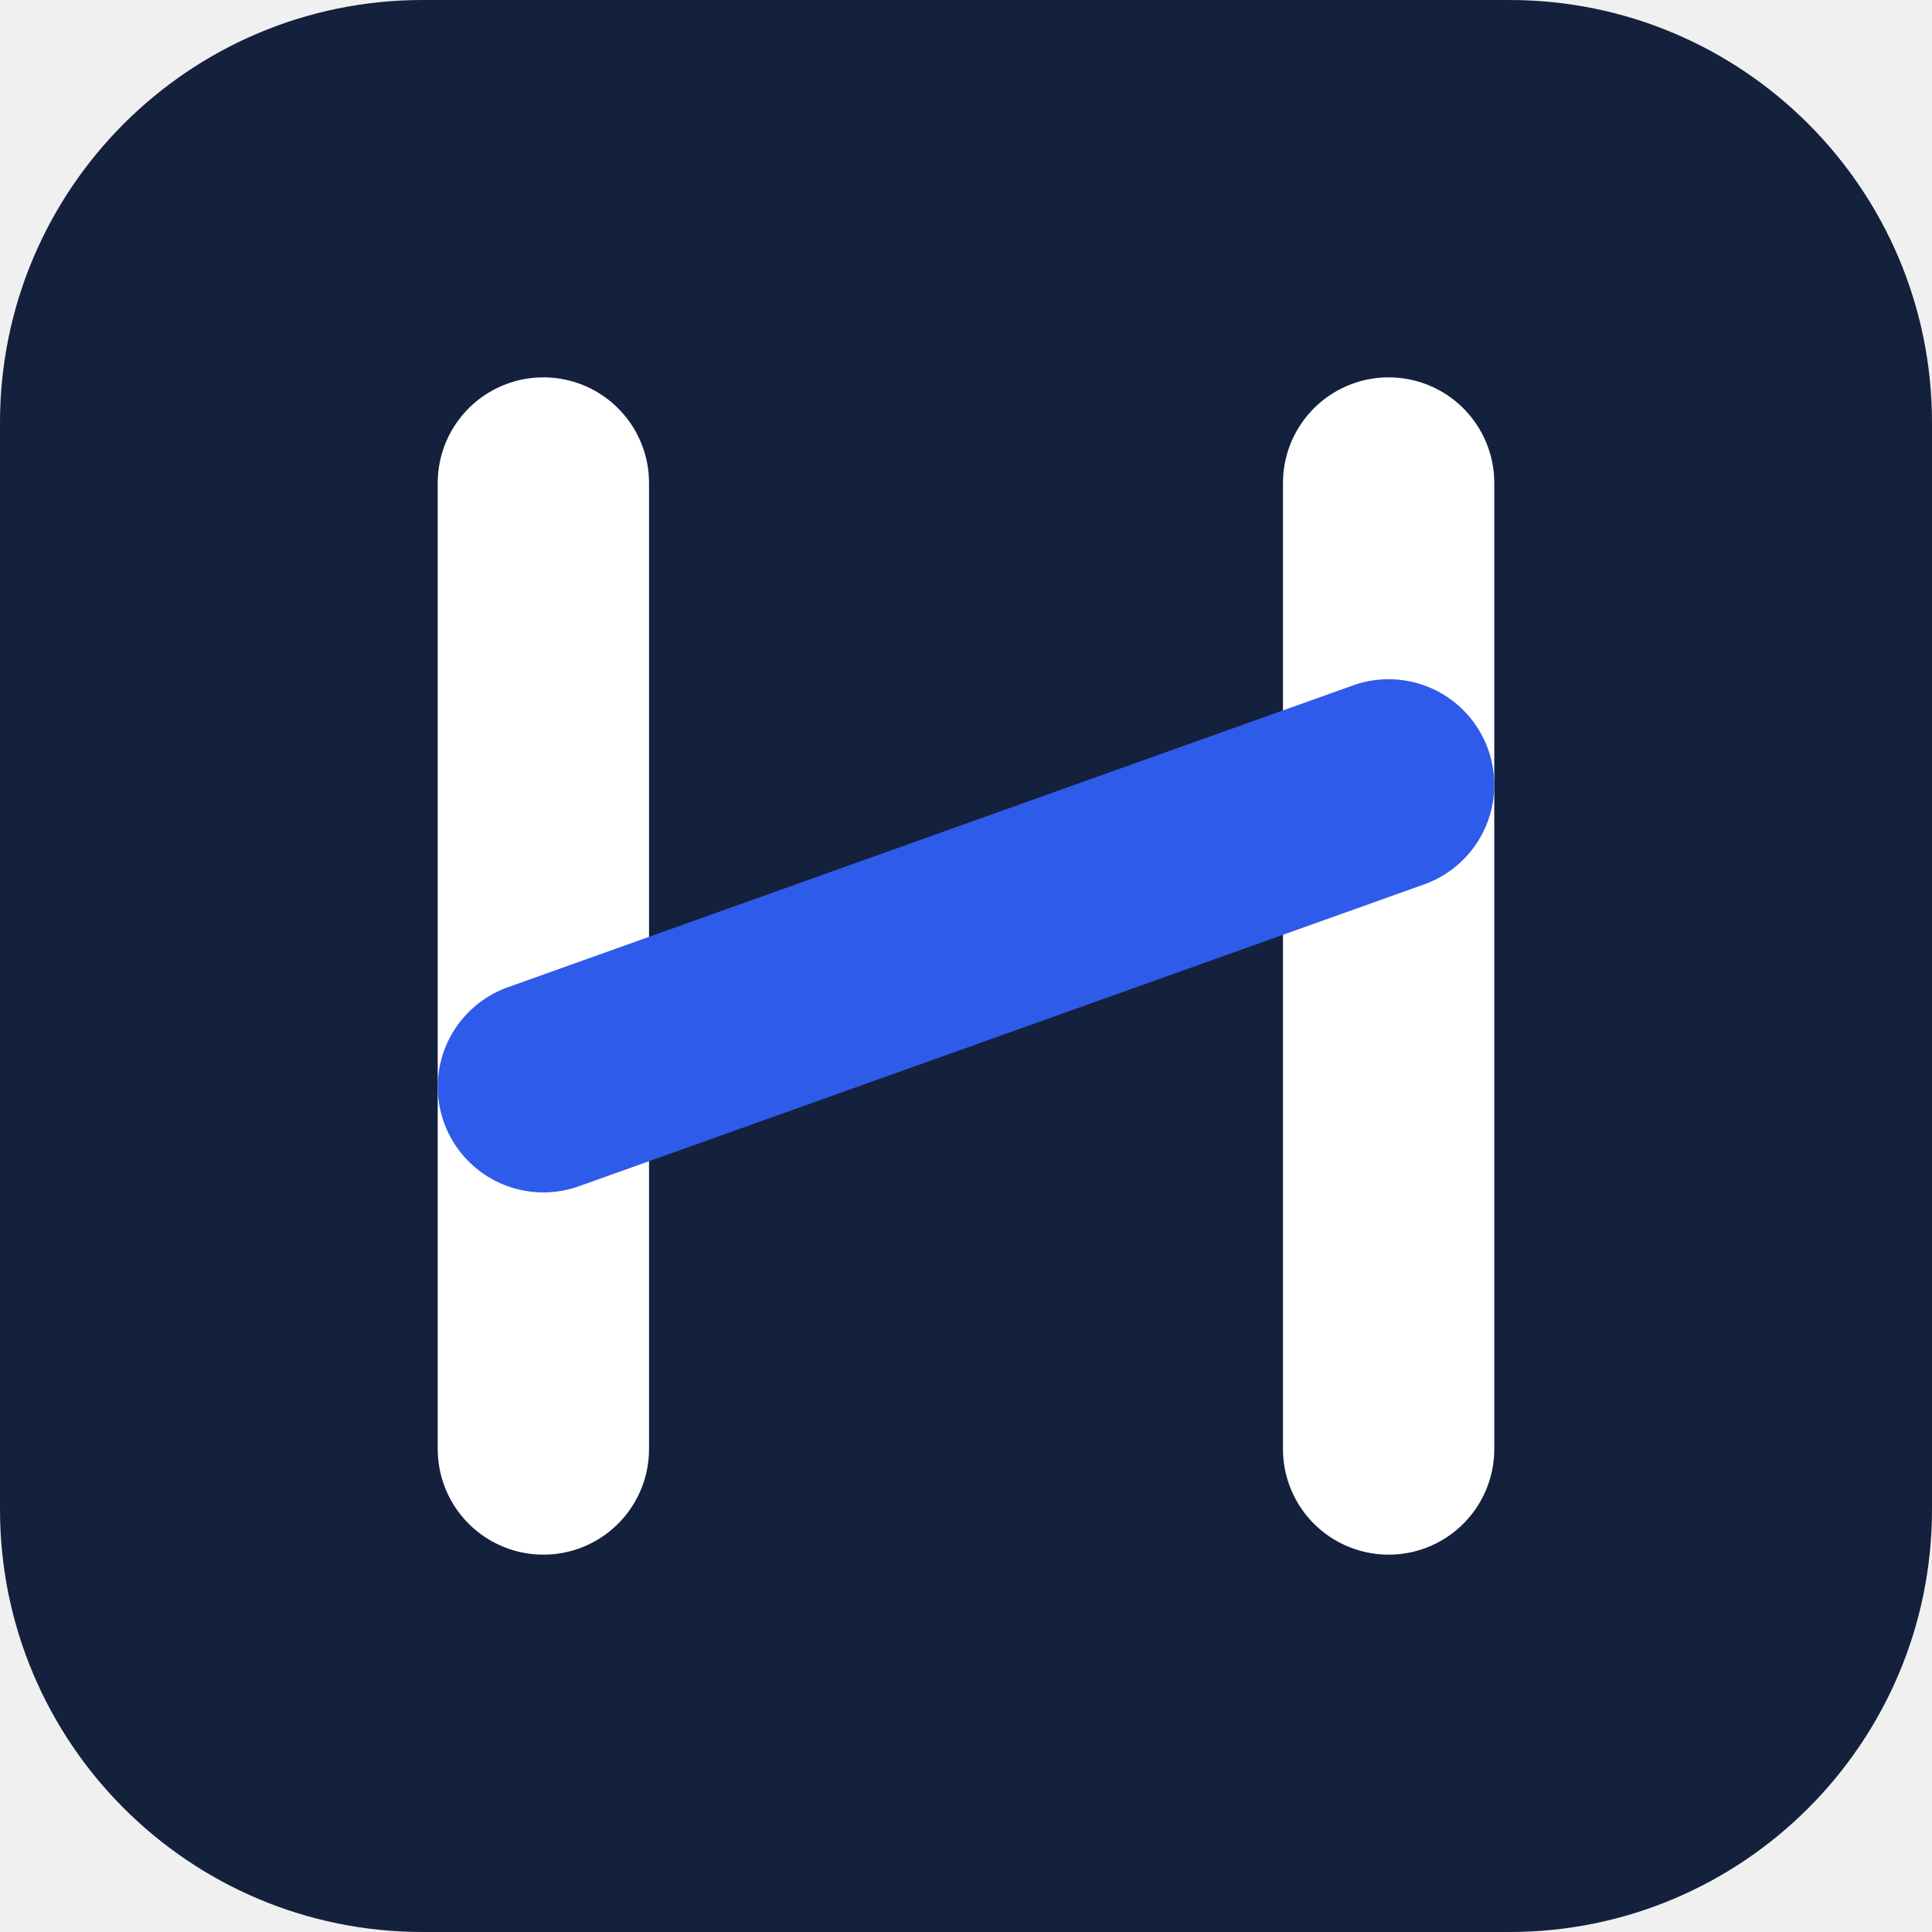
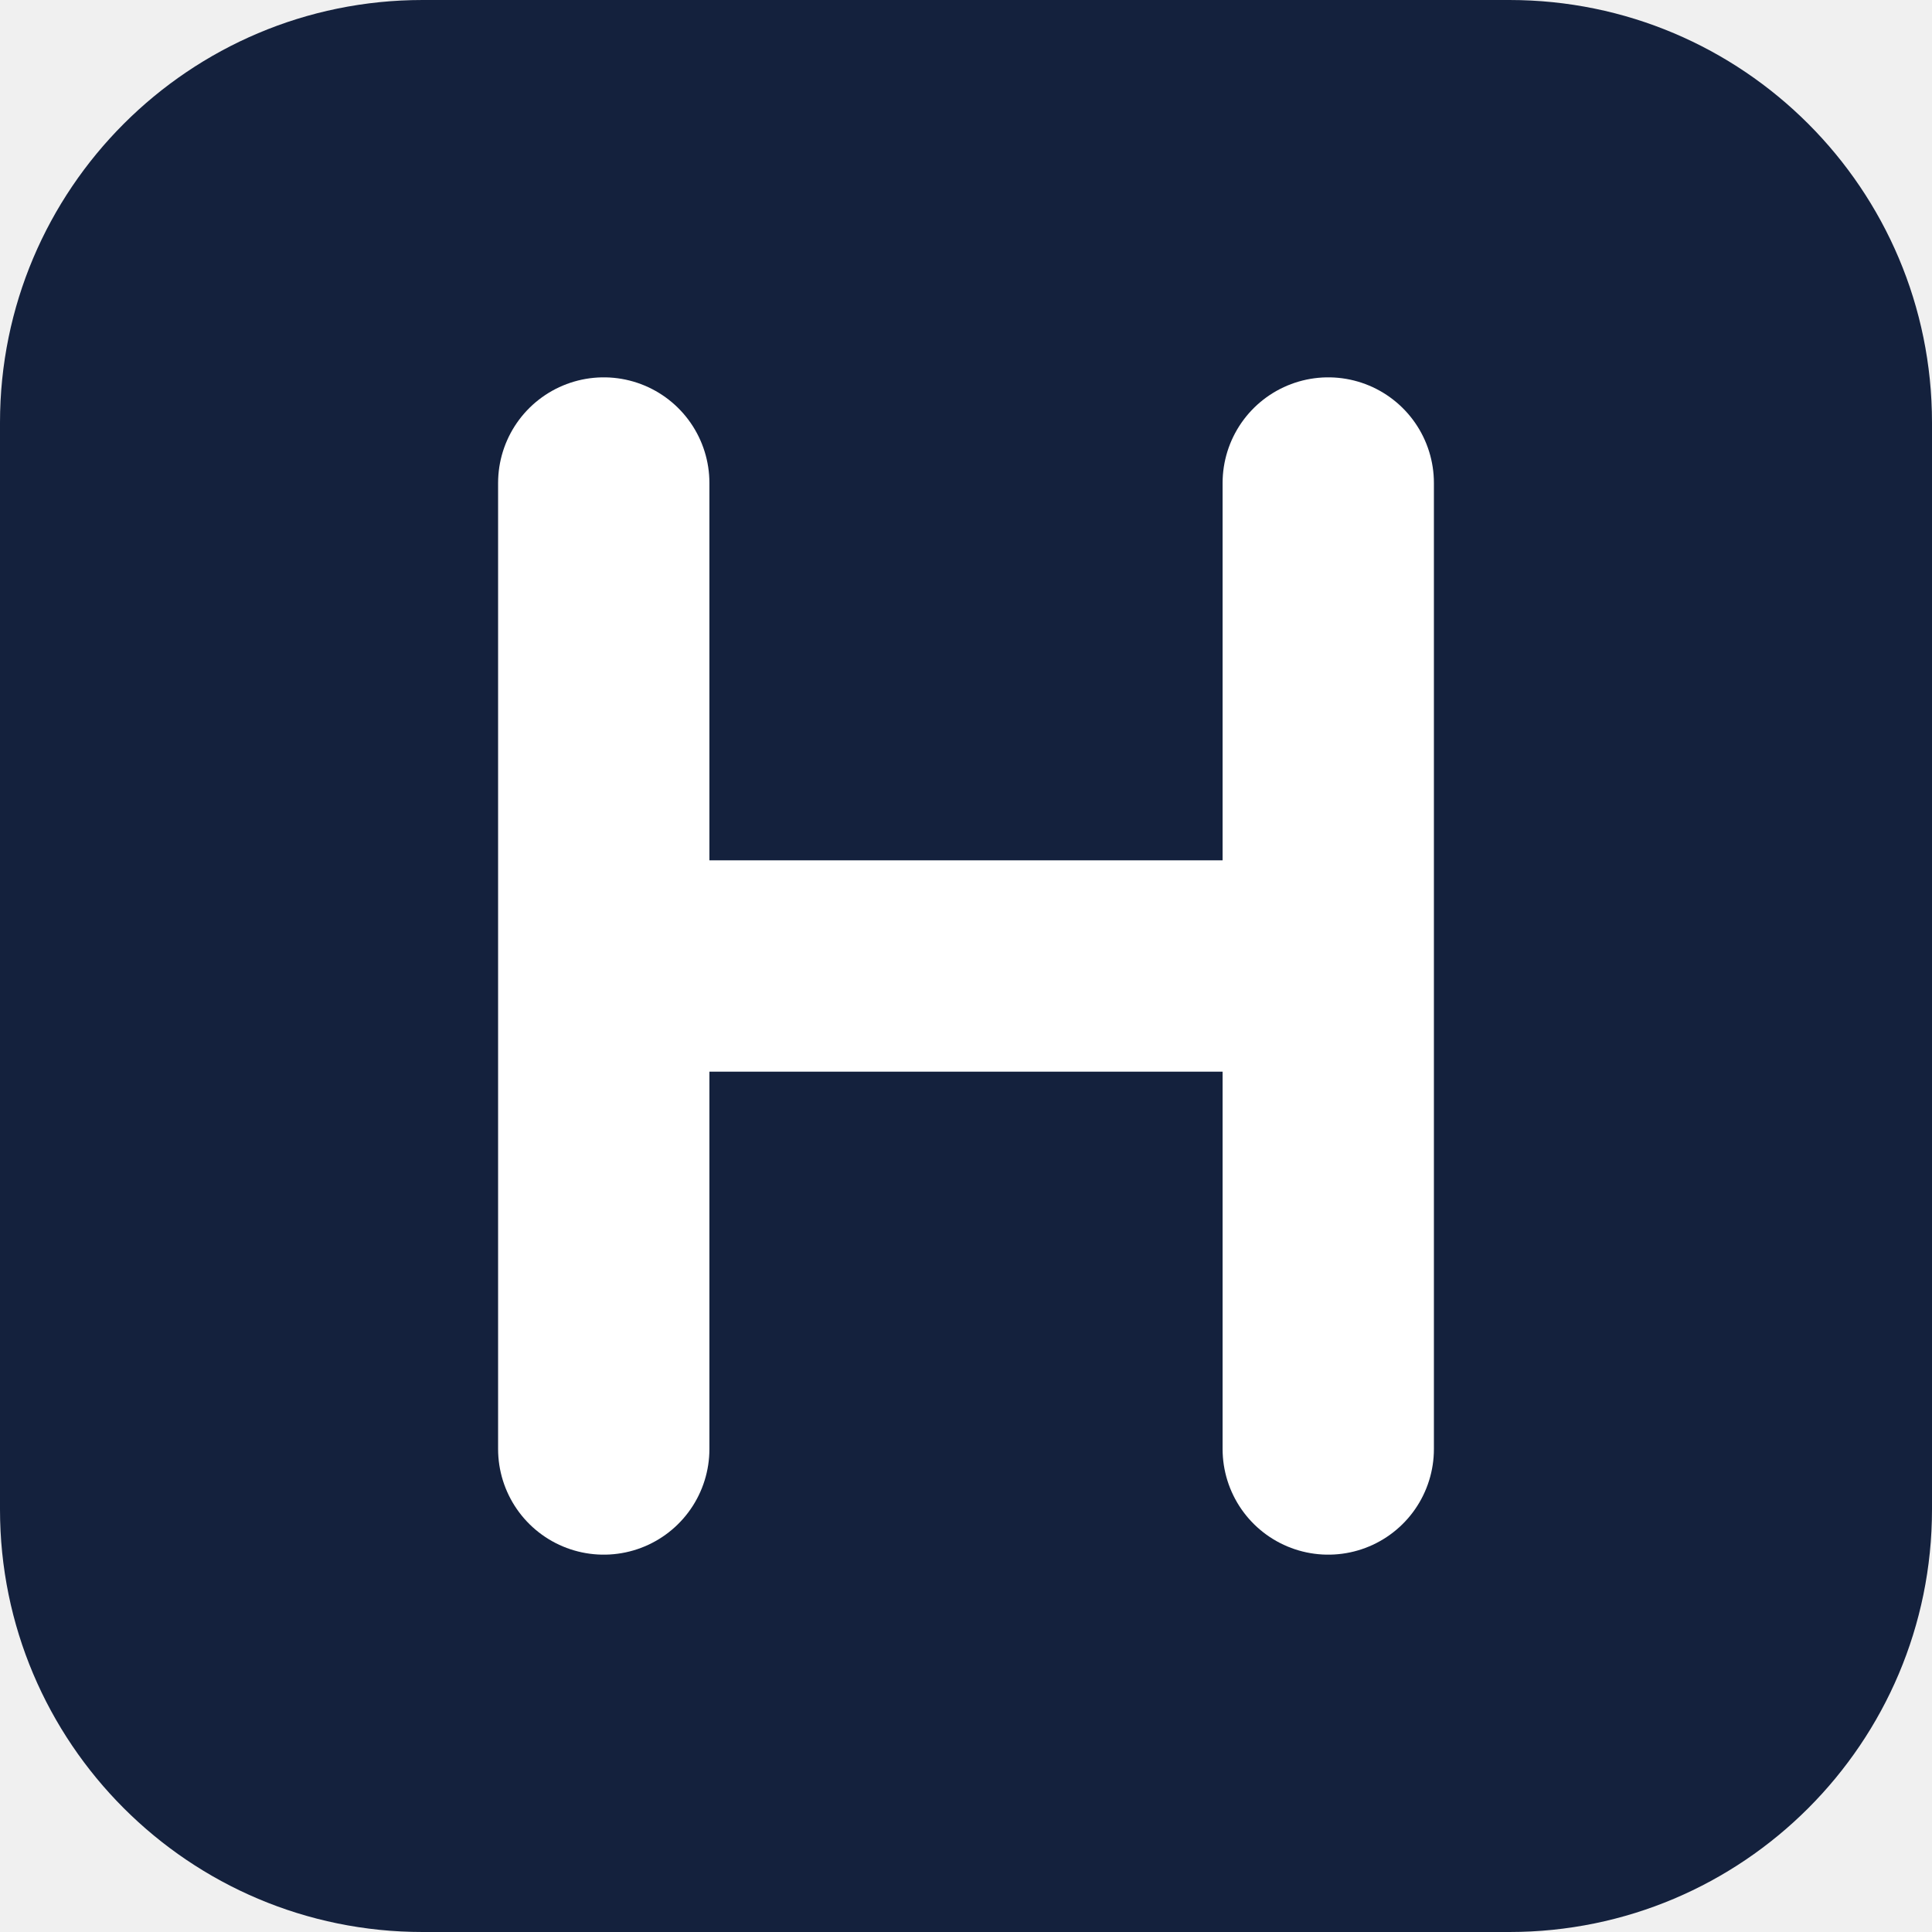
<svg xmlns="http://www.w3.org/2000/svg" viewBox="0 0 64 64">
  <rect width="64" height="64" rx="14" fill="#14213d" />
-   <path d="M18 16v32M46 16v32" stroke="#ffffff" stroke-width="7" stroke-linecap="round" />
-   <path d="M18 36L46 26" stroke="#2f5bea" stroke-width="7" stroke-linecap="round" />
+   <path d="M20 16v32M44 16v32M20 32h24" stroke="#ffffff" stroke-width="7" stroke-linecap="round" stroke-linejoin="round" />
</svg>
